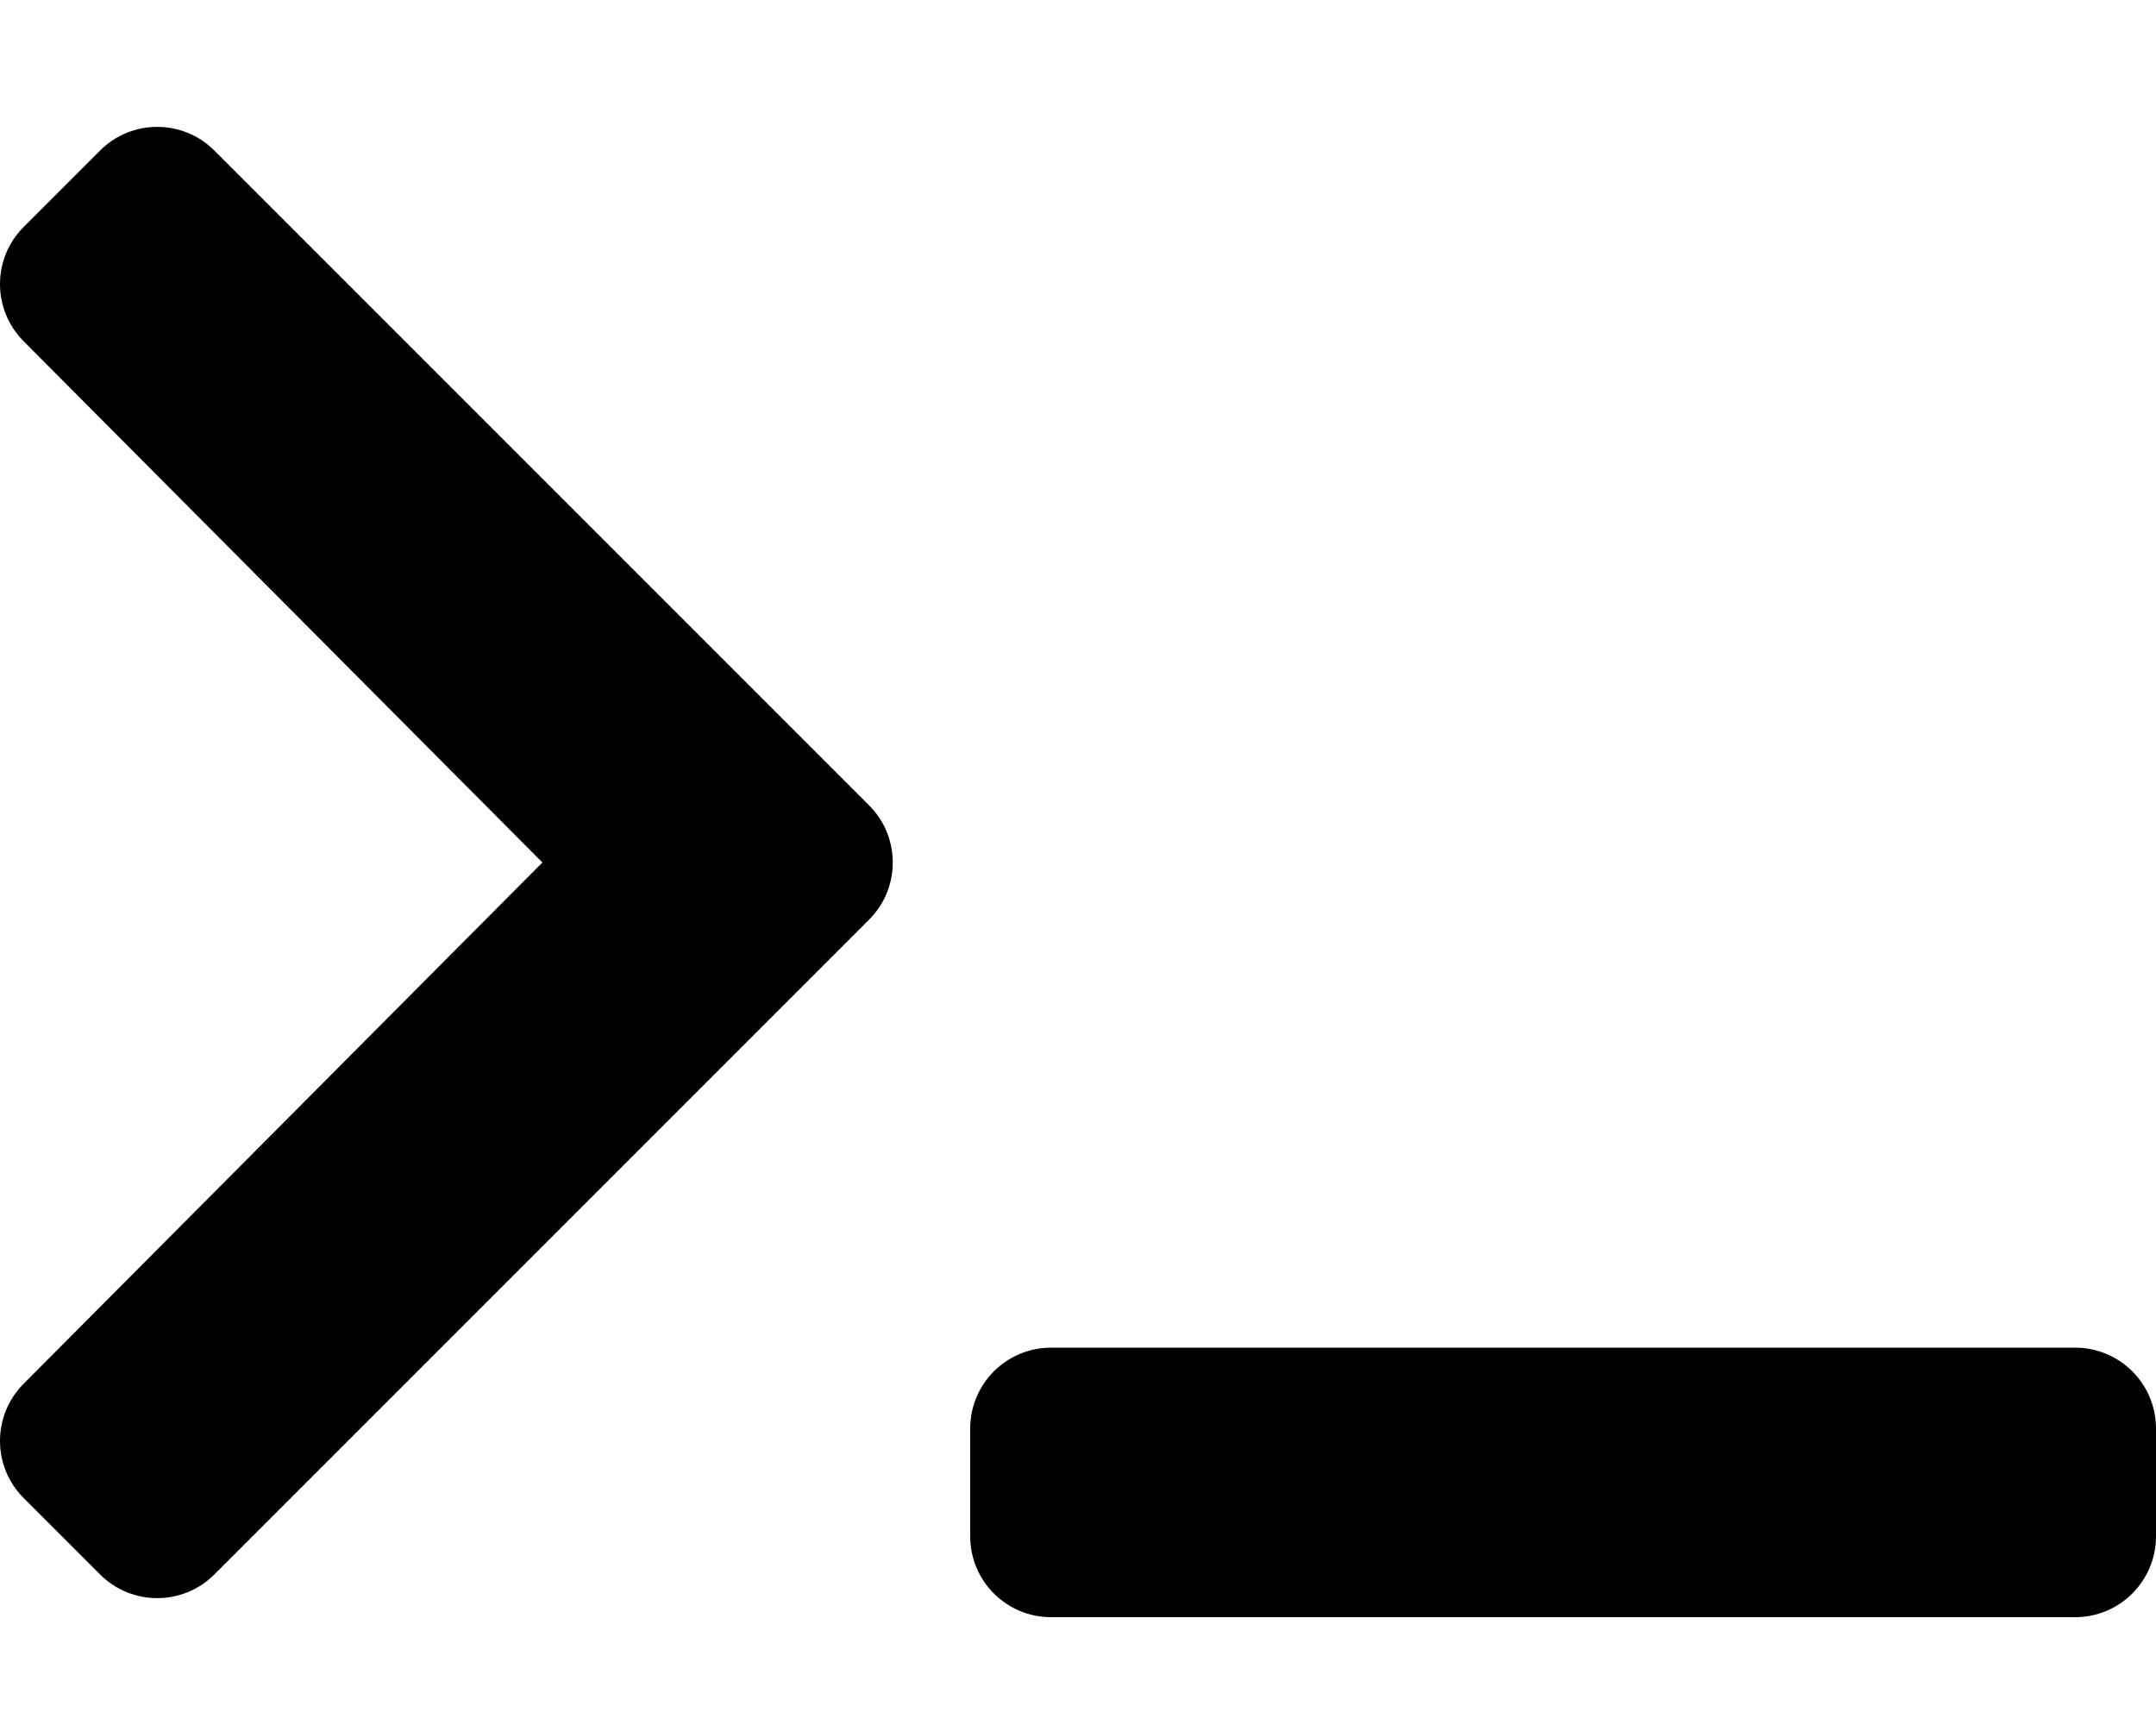
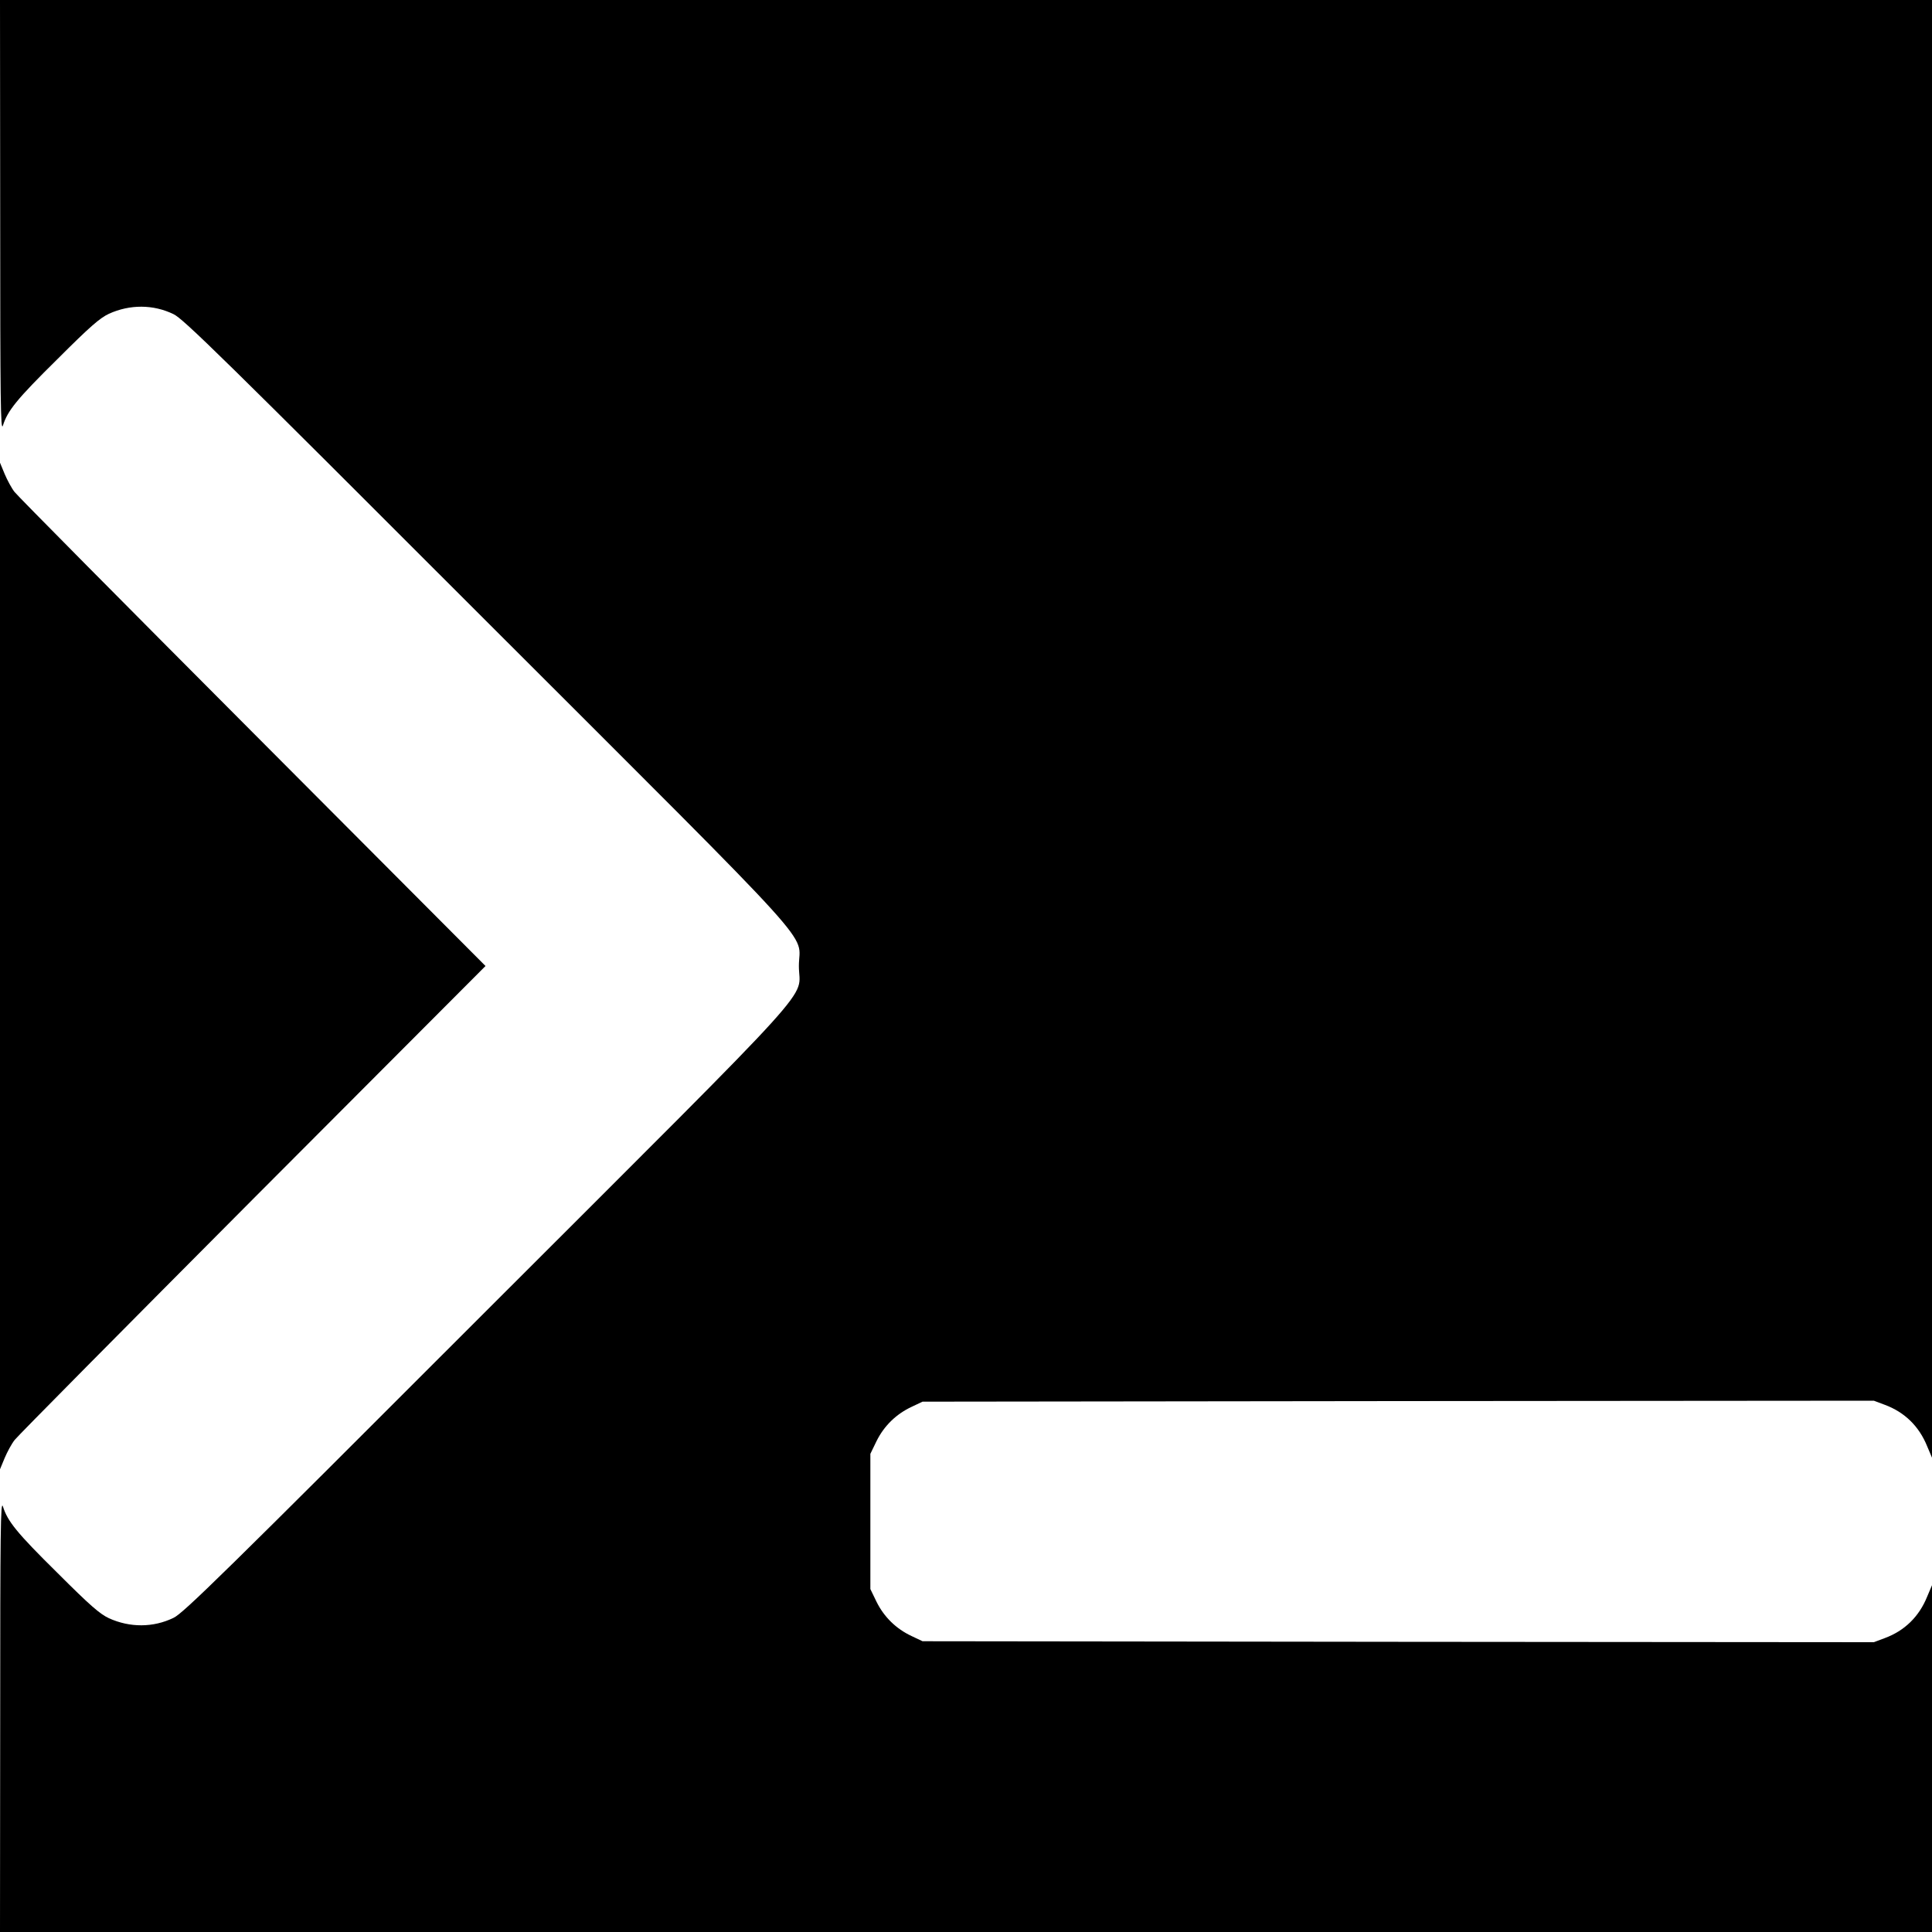
- <svg xmlns="http://www.w3.org/2000/svg" viewBox="0 0 640 512">
-   <path d="M257.981 272.971L63.638 467.314c-9.373 9.373-24.569 9.373-33.941 0L7.029 444.647c-9.357-9.357-9.375-24.522-.04-33.901L161.011 256 6.99 101.255c-9.335-9.379-9.317-24.544.04-33.901l22.667-22.667c9.373-9.373 24.569-9.373 33.941 0L257.981 239.03c9.373 9.372 9.373 24.568 0 33.941zM640 456v-32c0-13.255-10.745-24-24-24H312c-13.255 0-24 10.745-24 24v32c0 13.255 10.745 24 24 24h304c13.255 0 24-10.745 24-24z" />
+ <svg xmlns="http://www.w3.org/2000/svg" version="1.0" width="1000pt" height="1000pt" viewBox="0 0 1000 1000" preserveAspectRatio="xMidYMid meet">
+   <g transform="translate(0,1000) scale(0.1,-0.1)" fill="#000000" stroke="none">
+     <path d="M1 8878 c0 -948 2 -1116 14 -1081 24 77 71 136 283 345 169 169 219 212 266 234 108 49 229 49 334 -2 50 -23 258 -227 1618 -1588 1775 -1774 1619 -1602 1619 -1786 0 -184 156 -12 -1619 -1786 -1360 -1361 -1568 -1565 -1618 -1588 -105 -51 -226 -51 -334 -2 -47 22 -97 65 -266 234 -212 209 -259 268 -283 345 -12 35 -14 -133 -14 -1080 l-1 -1123 5000 0 5000 0 0 898 0 897 -25 -59 c-42 -104 -117 -177 -220 -215 l-56 -21 -2462 2 -2462 3 -57 27 c-79 37 -142 98 -181 177 l-32 66 0 350 0 350 32 66 c39 79 102 140 181 177 l57 27 2462 3 2462 2 56 -21 c103 -38 178 -111 220 -215 l25 -59 0 3773 0 3772 -5000 0 -5000 0 1 -1122z" />
+     <path d="M0 5000 l0 -2605 24 58 c13 31 36 74 52 94 15 20 570 580 1232 1245 l1205 1208 -1205 1209 c-663 665 -1218 1225 -1233 1245 -15 19 -38 62 -51 93 l-24 58 0 -2605z" />
+   </g>
</svg>
